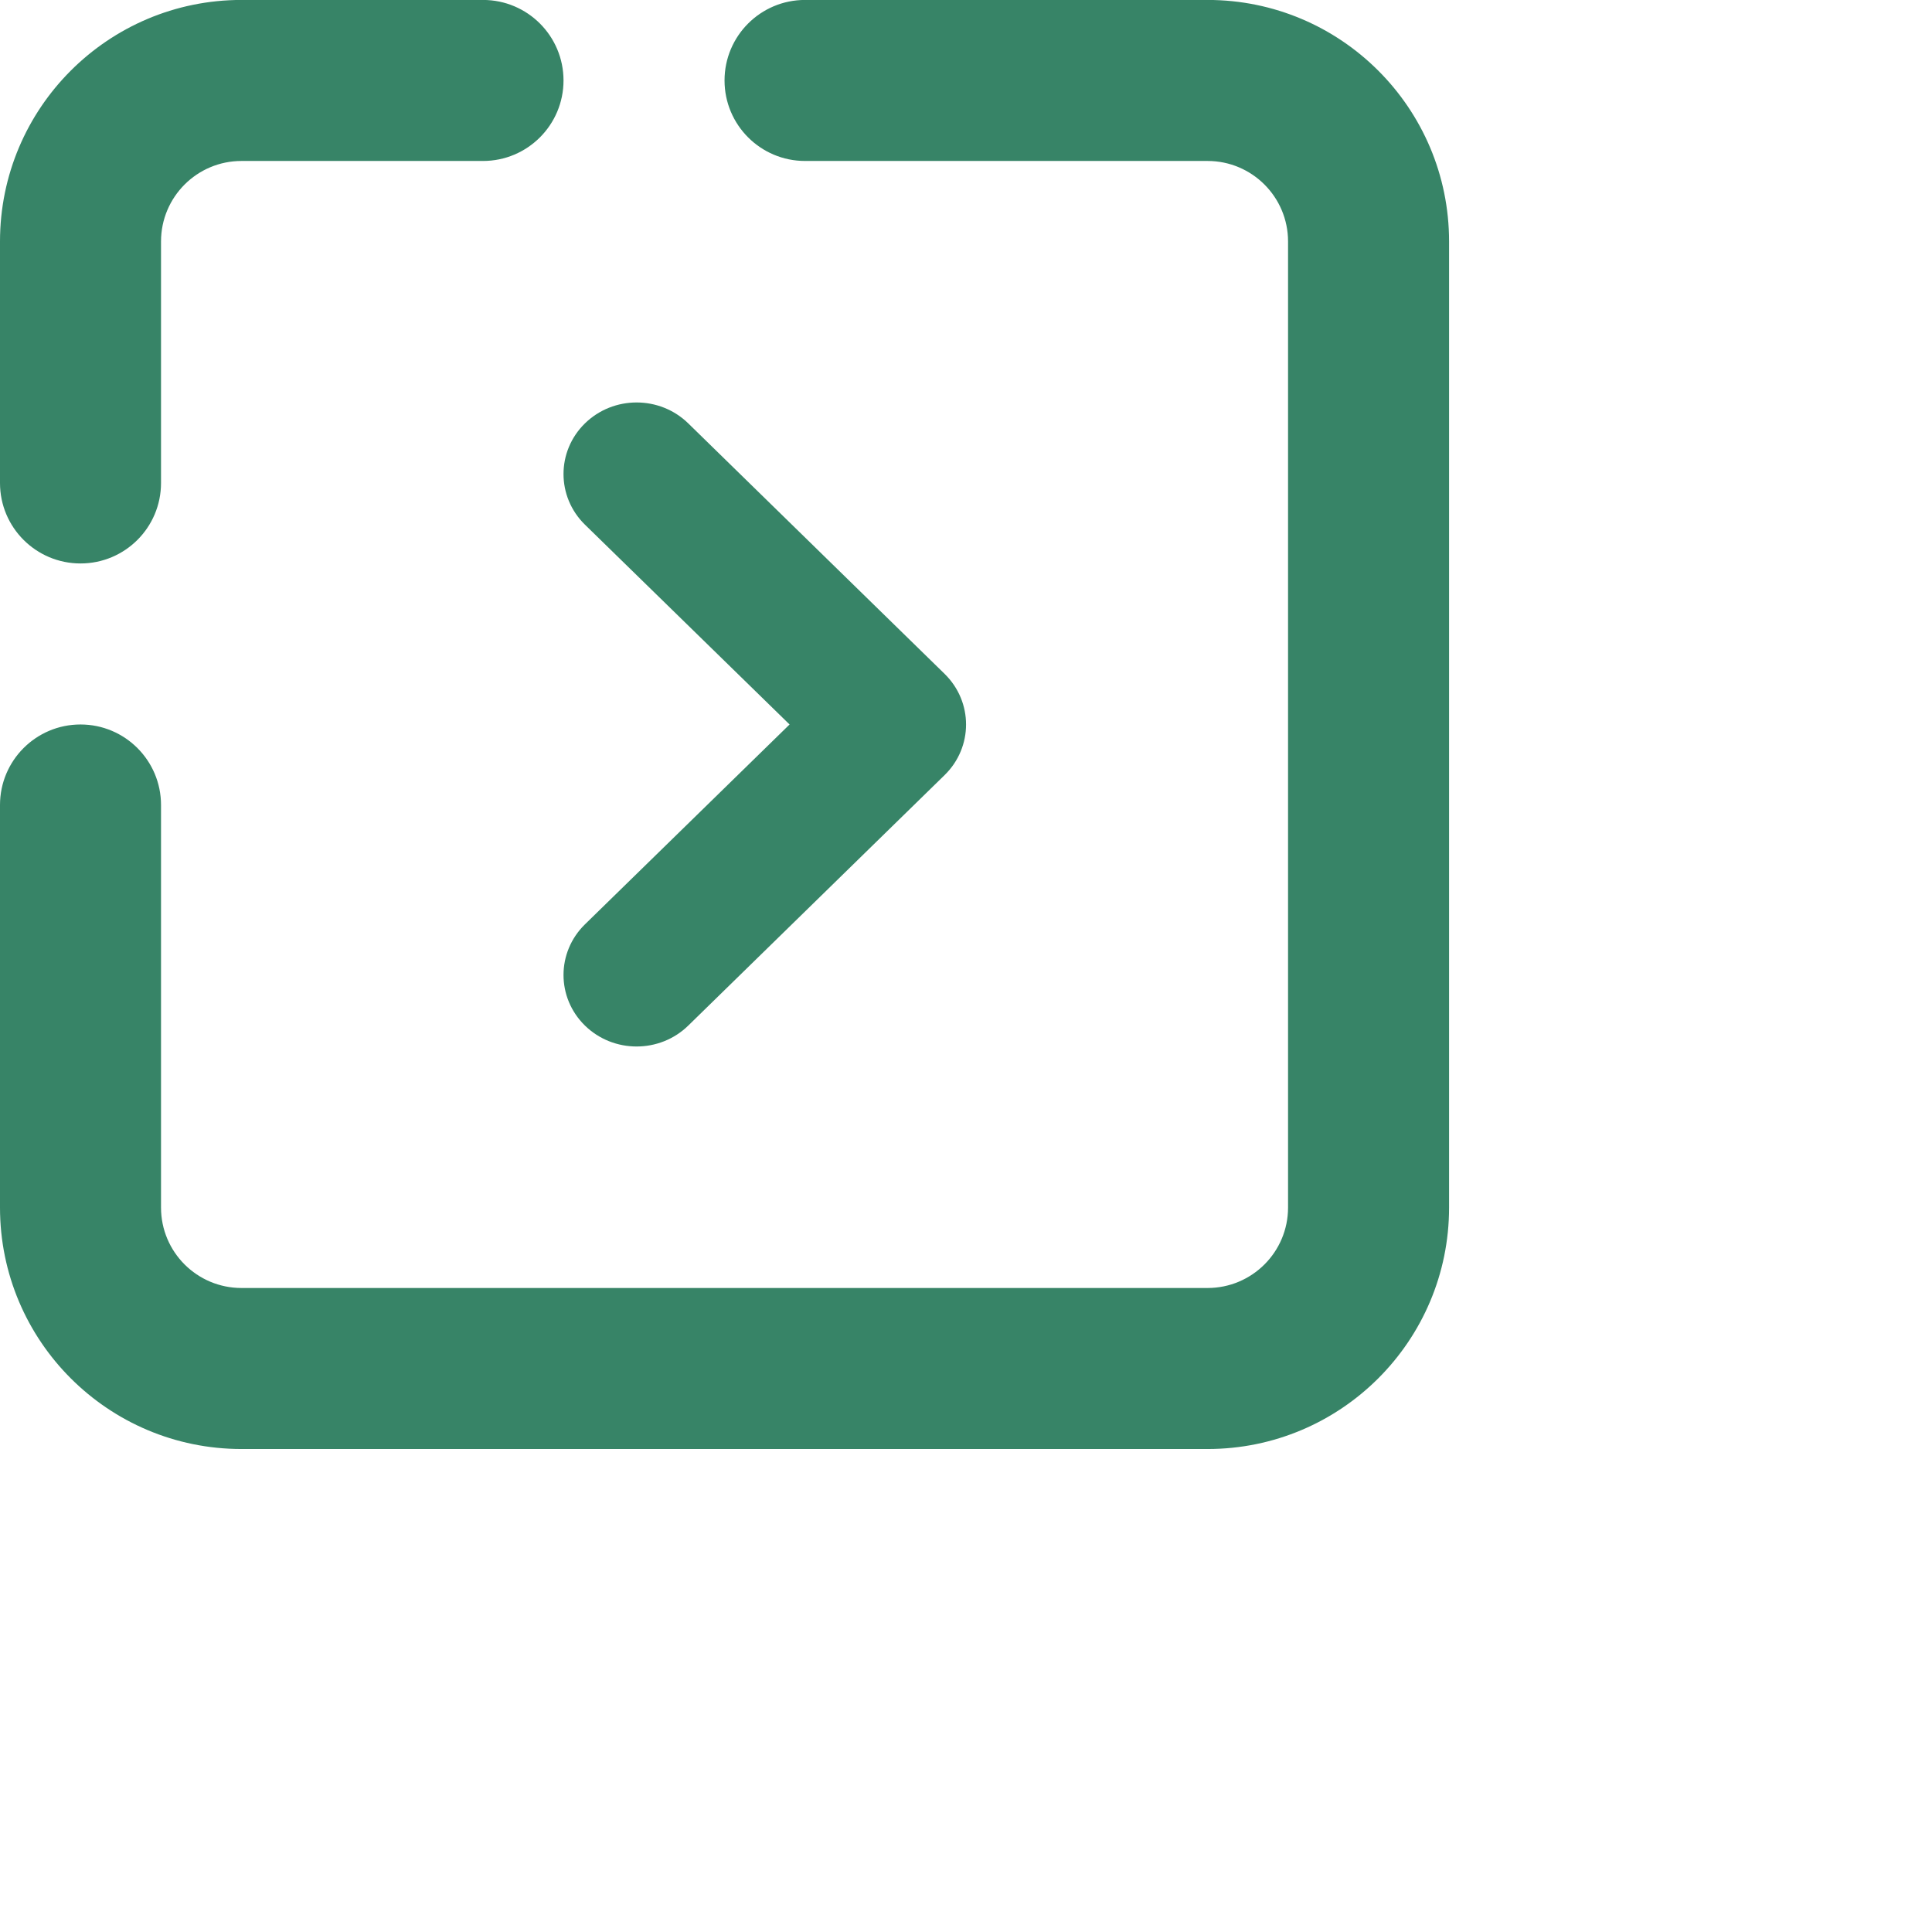
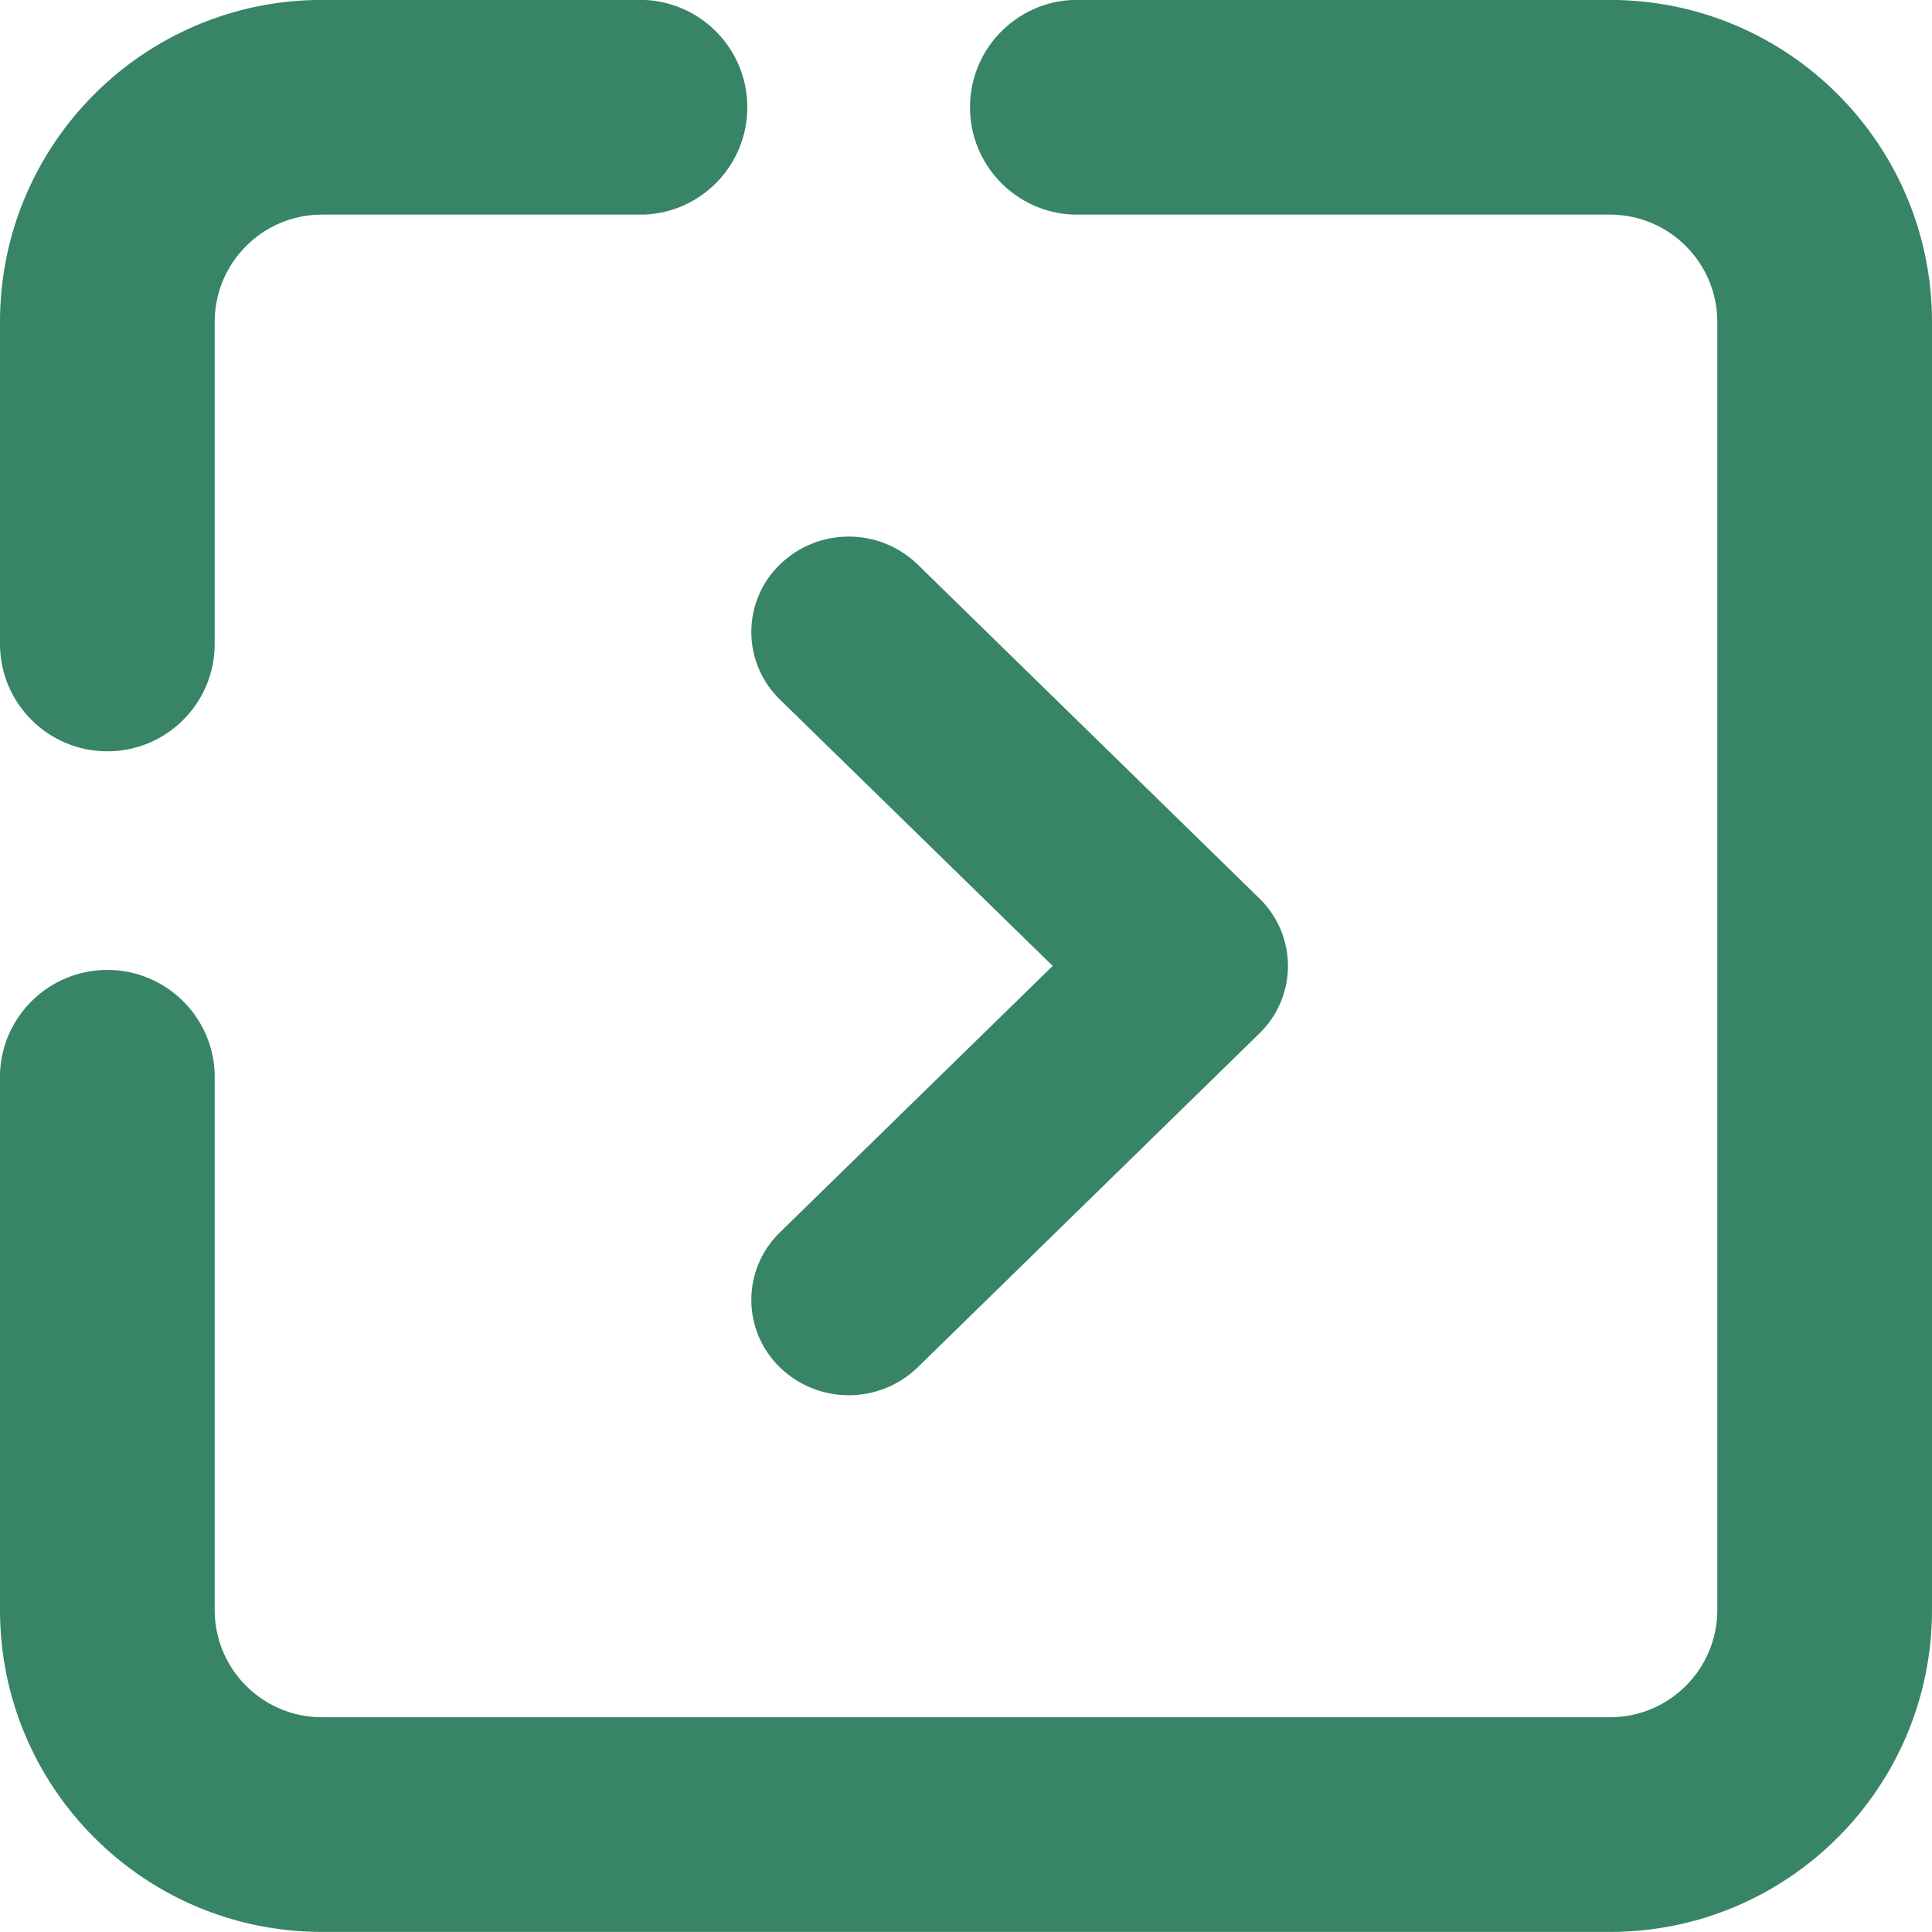
- <svg xmlns="http://www.w3.org/2000/svg" width="8.819mm" height="8.819mm">
-   <path fill-rule="evenodd" fill="rgb(55, 132, 103)" d="M2.778,8.333 C2.778,9.100 2.156,9.721 1.389,9.721 C0.622,9.721 -0.000,9.100 -0.000,8.333 L-0.000,4.166 C-0.000,1.865 1.865,-0.001 4.167,-0.001 L8.333,-0.001 C9.100,-0.001 9.722,0.621 9.722,1.388 C9.722,2.155 9.100,2.777 8.333,2.777 L4.167,2.777 C3.399,2.777 2.778,3.399 2.778,4.166 L2.778,8.333 ZM13.622,12.499 L10.091,9.051 C9.599,8.569 9.599,7.787 10.091,7.305 C10.584,6.823 11.382,6.823 11.875,7.305 L16.297,11.626 C16.790,12.109 16.790,12.890 16.297,13.372 L11.875,17.693 C11.382,18.175 10.584,18.175 10.091,17.693 C9.599,17.211 9.599,16.430 10.091,15.948 L13.622,12.499 ZM13.889,2.777 C13.122,2.777 12.500,2.155 12.500,1.388 C12.500,0.621 13.122,-0.001 13.889,-0.001 L20.833,-0.001 C23.134,-0.001 25.000,1.865 25.000,4.166 L25.000,20.833 C25.000,23.134 23.134,24.999 20.833,24.999 L4.167,24.999 C1.865,24.999 -0.000,23.134 -0.000,20.833 L-0.000,13.888 C-0.000,13.121 0.622,12.499 1.389,12.499 C2.156,12.499 2.778,13.121 2.778,13.888 L2.778,20.833 C2.778,21.600 3.399,22.221 4.167,22.221 L20.833,22.221 C21.600,22.221 22.222,21.600 22.222,20.833 L22.222,4.166 C22.222,3.399 21.600,2.777 20.833,2.777 L13.889,2.777 Z" />
+ <svg xmlns="http://www.w3.org/2000/svg" width="25" height="25">
+   <path fill="#378467" fill-rule="evenodd" d="M2.778 8.333a1.388 1.388 0 0 1-2.778 0V4.166A4.167 4.167 0 0 1 4.166-.001h4.167a1.39 1.39 0 0 1 0 2.778H4.166c-.767 0-1.388.622-1.388 1.389v4.167zm10.844 4.166l-3.531-3.448a1.217 1.217 0 0 1 0-1.746 1.281 1.281 0 0 1 1.784 0l4.422 4.321a1.217 1.217 0 0 1 0 1.746l-4.422 4.321a1.281 1.281 0 0 1-1.784 0 1.216 1.216 0 0 1 0-1.745l3.531-3.449zm.267-9.722a1.39 1.39 0 0 1 0-2.778h6.944A4.167 4.167 0 0 1 25 4.166v16.667a4.167 4.167 0 0 1-4.167 4.166H4.166A4.166 4.166 0 0 1 0 20.833v-6.945a1.39 1.39 0 0 1 2.778 0v6.945c0 .767.621 1.388 1.388 1.388h16.667c.767 0 1.389-.621 1.389-1.388V4.166a1.39 1.39 0 0 0-1.389-1.389h-6.944z" />
</svg>
